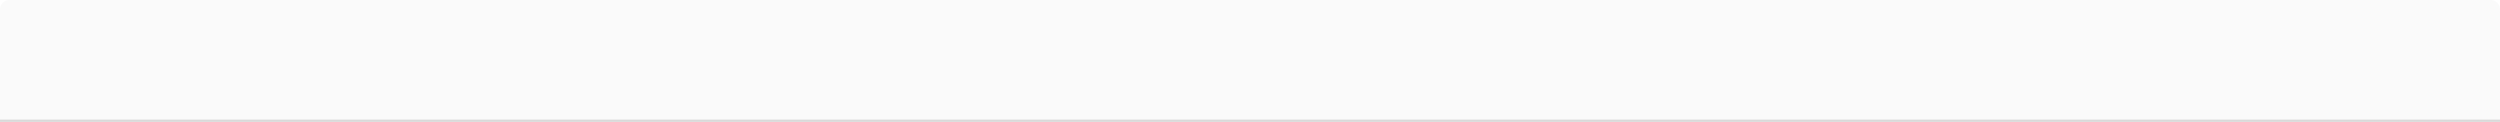
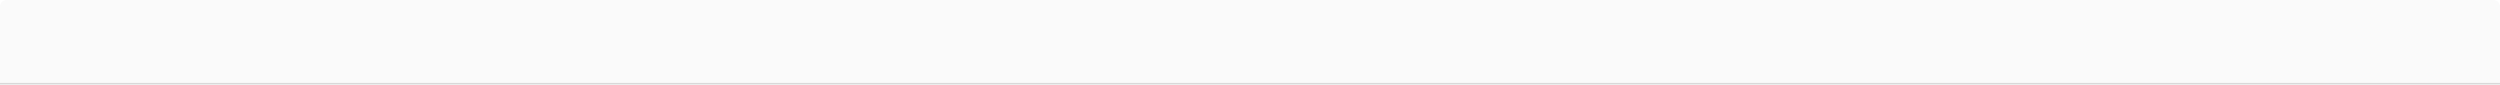
- <svg xmlns="http://www.w3.org/2000/svg" version="1.1" width="1087px" height="53px">
+ <svg xmlns="http://www.w3.org/2000/svg" version="1.1" width="1568px" height="53px">
  <g transform="matrix(1 0 0 1 -48 -175 )">
-     <path d="M 48 179  A 4 4 0 0 1 52 175 L 1131 175  A 4 4 0 0 1 1135 179 L 1135 227  L 48 227  L 48 179  Z " fill-rule="nonzero" fill="#000000" stroke="none" fill-opacity="0.02" />
-     <path d="M 1135 227.5  L 48 227.5  " stroke-width="1" stroke="#000000" fill="none" stroke-opacity="0.149" />
+     <path d="M 48 179  A 4 4 0 0 1 52 175 L 1612 175  A 4 4 0 0 1 1616 179 L 1616 227  L 48 227  L 48 179  Z " fill-rule="nonzero" fill="#000000" stroke="none" fill-opacity="0.02" />
+     <path d="M 1616 227.5  L 48 227.5  " stroke-width="1" stroke="#000000" fill="none" stroke-opacity="0.149" />
  </g>
</svg>
